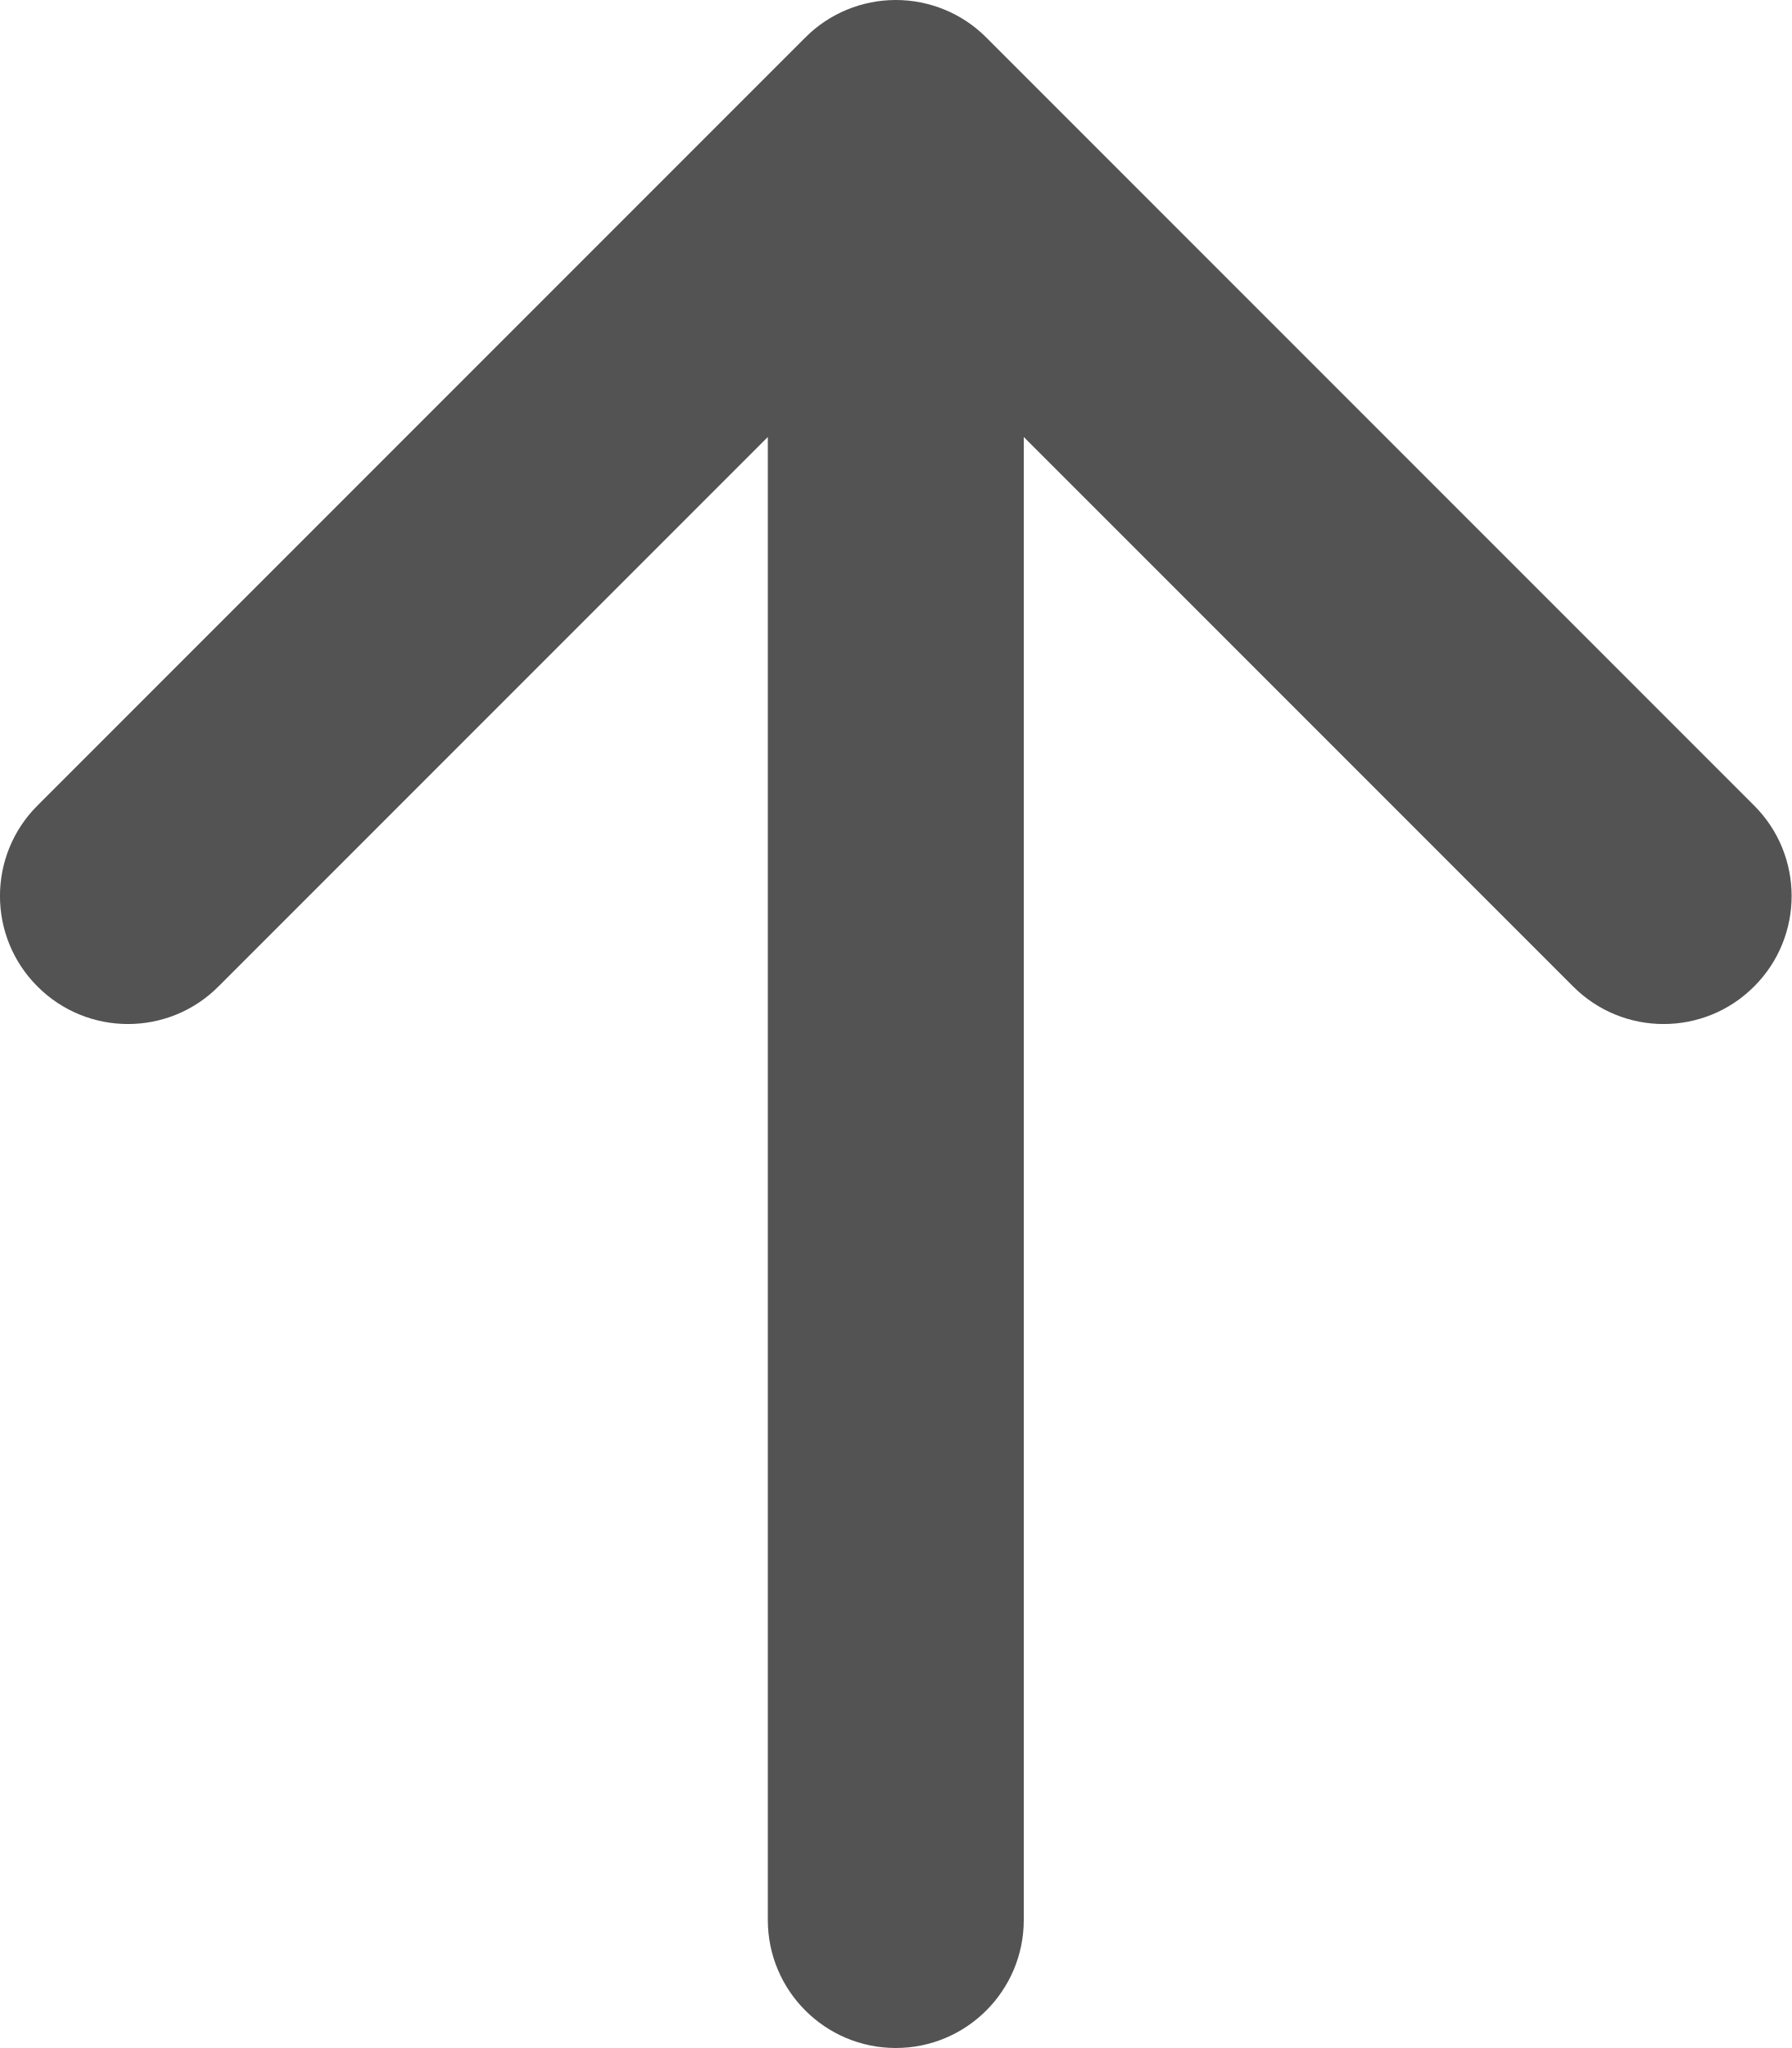
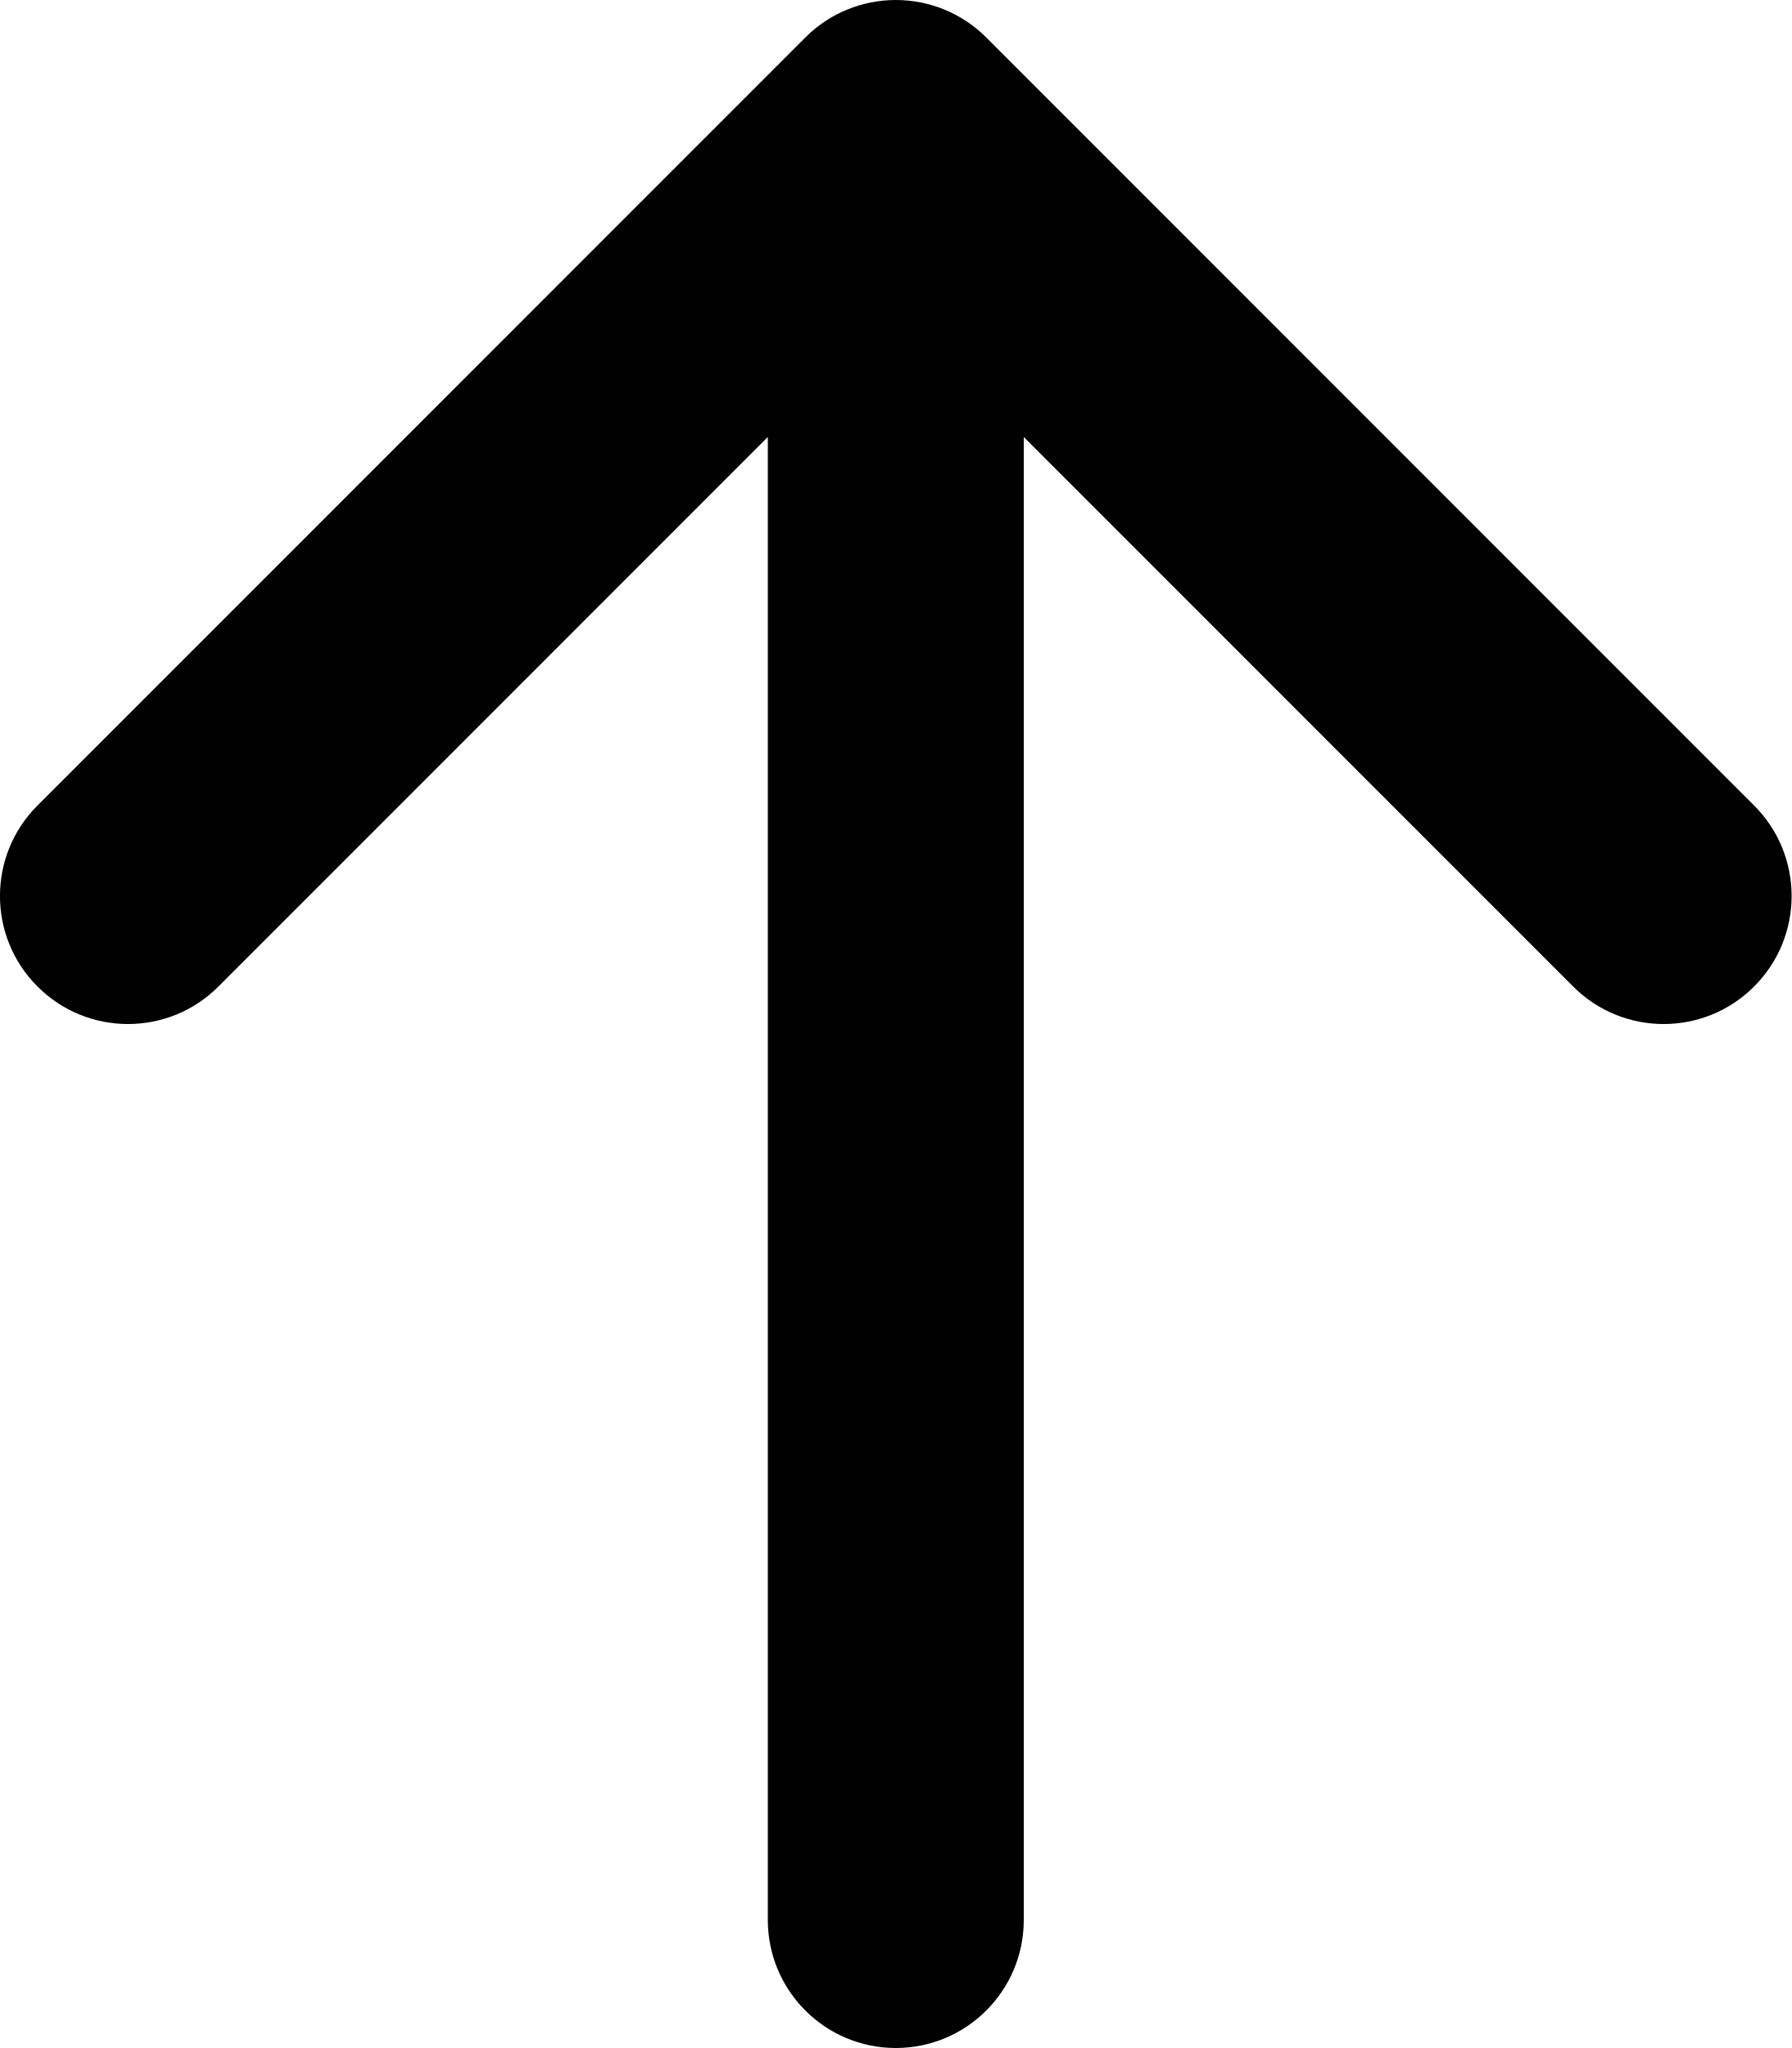
<svg xmlns="http://www.w3.org/2000/svg" width="14" height="16" viewBox="0 0 14 16" fill="none">
-   <path d="M7 0C7.265 5.96046e-08 7.52 0.105 7.707 0.293L13.707 6.293C14.098 6.683 14.098 7.317 13.707 7.707C13.317 8.098 12.683 8.098 12.293 7.707L8 3.414L8 15C8 15.552 7.552 16 7 16C6.448 16 6 15.552 6 15L6 3.414L1.707 7.707C1.317 8.098 0.683 8.098 0.293 7.707C-0.098 7.317 -0.098 6.683 0.293 6.293L6.293 0.293C6.48 0.105 6.735 0 7 0Z" fill="#535353" />
+   <path d="M7 0C7.265 5.96046e-08 7.52 0.105 7.707 0.293L13.707 6.293C14.098 6.683 14.098 7.317 13.707 7.707C13.317 8.098 12.683 8.098 12.293 7.707L8 3.414L8 15C8 15.552 7.552 16 7 16C6.448 16 6 15.552 6 15L6 3.414L1.707 7.707C1.317 8.098 0.683 8.098 0.293 7.707C-0.098 7.317 -0.098 6.683 0.293 6.293L6.293 0.293C6.48 0.105 6.735 0 7 0Z" fill="currentColor" />
</svg>
